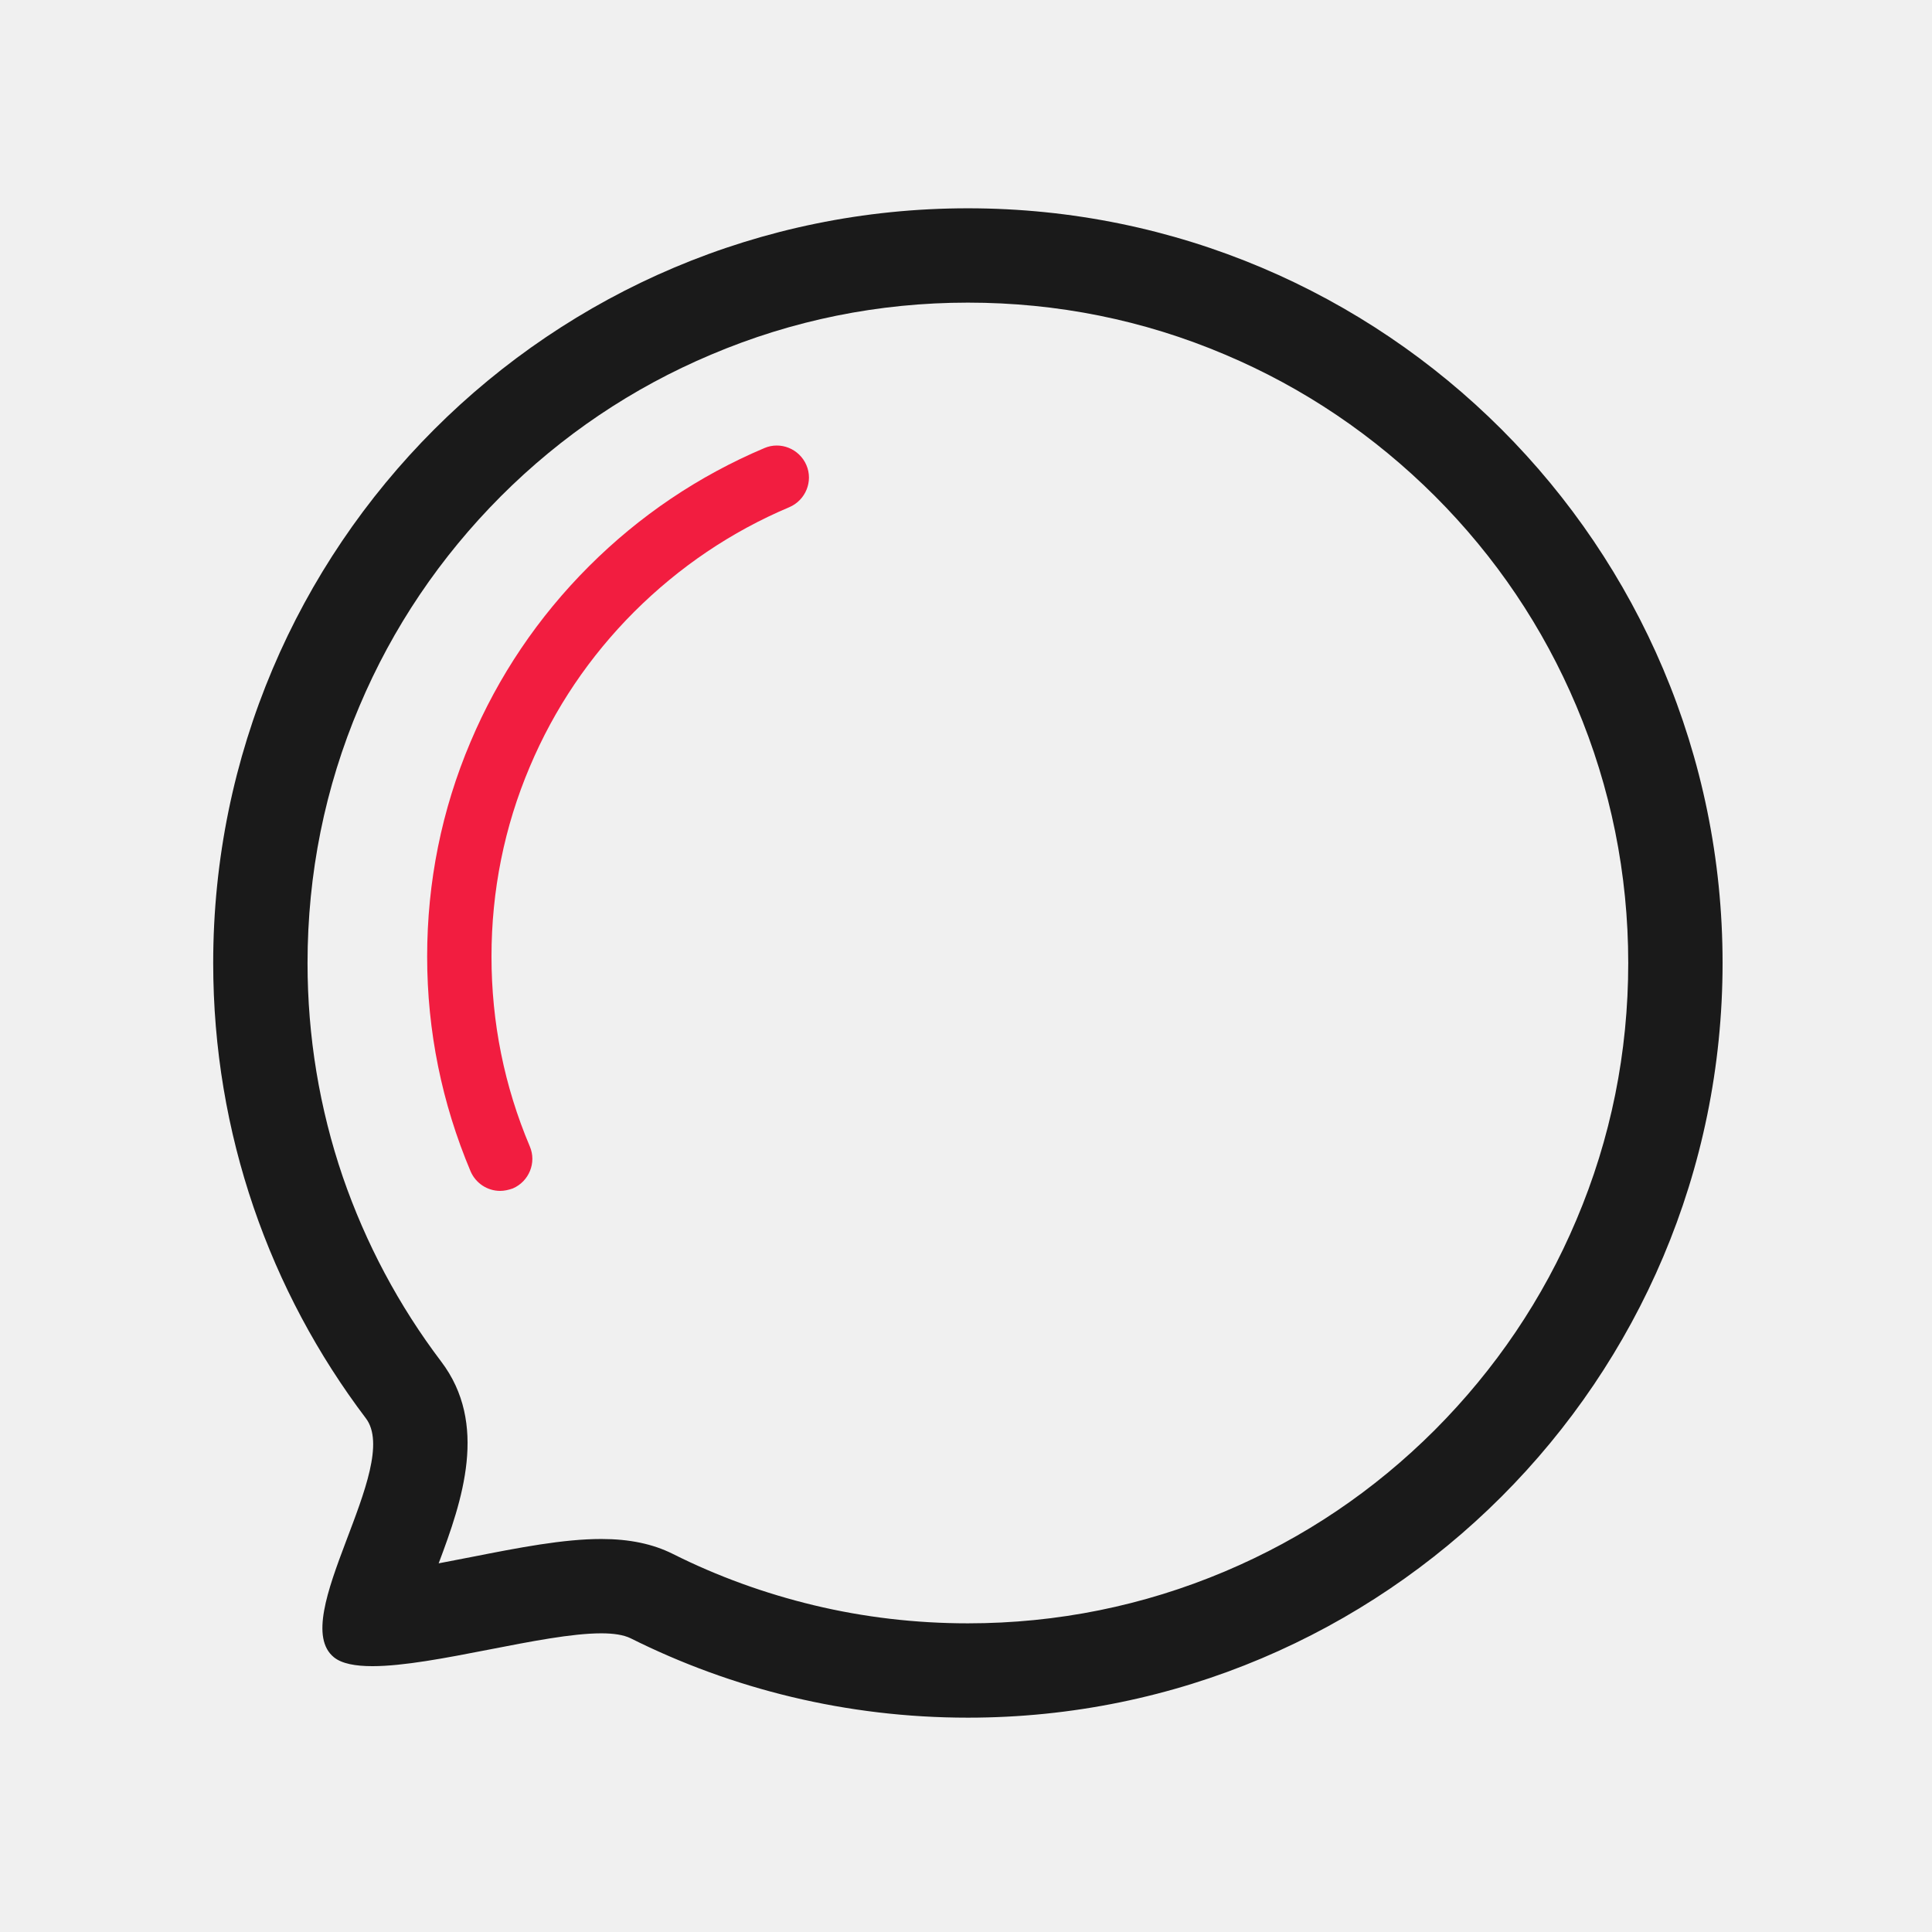
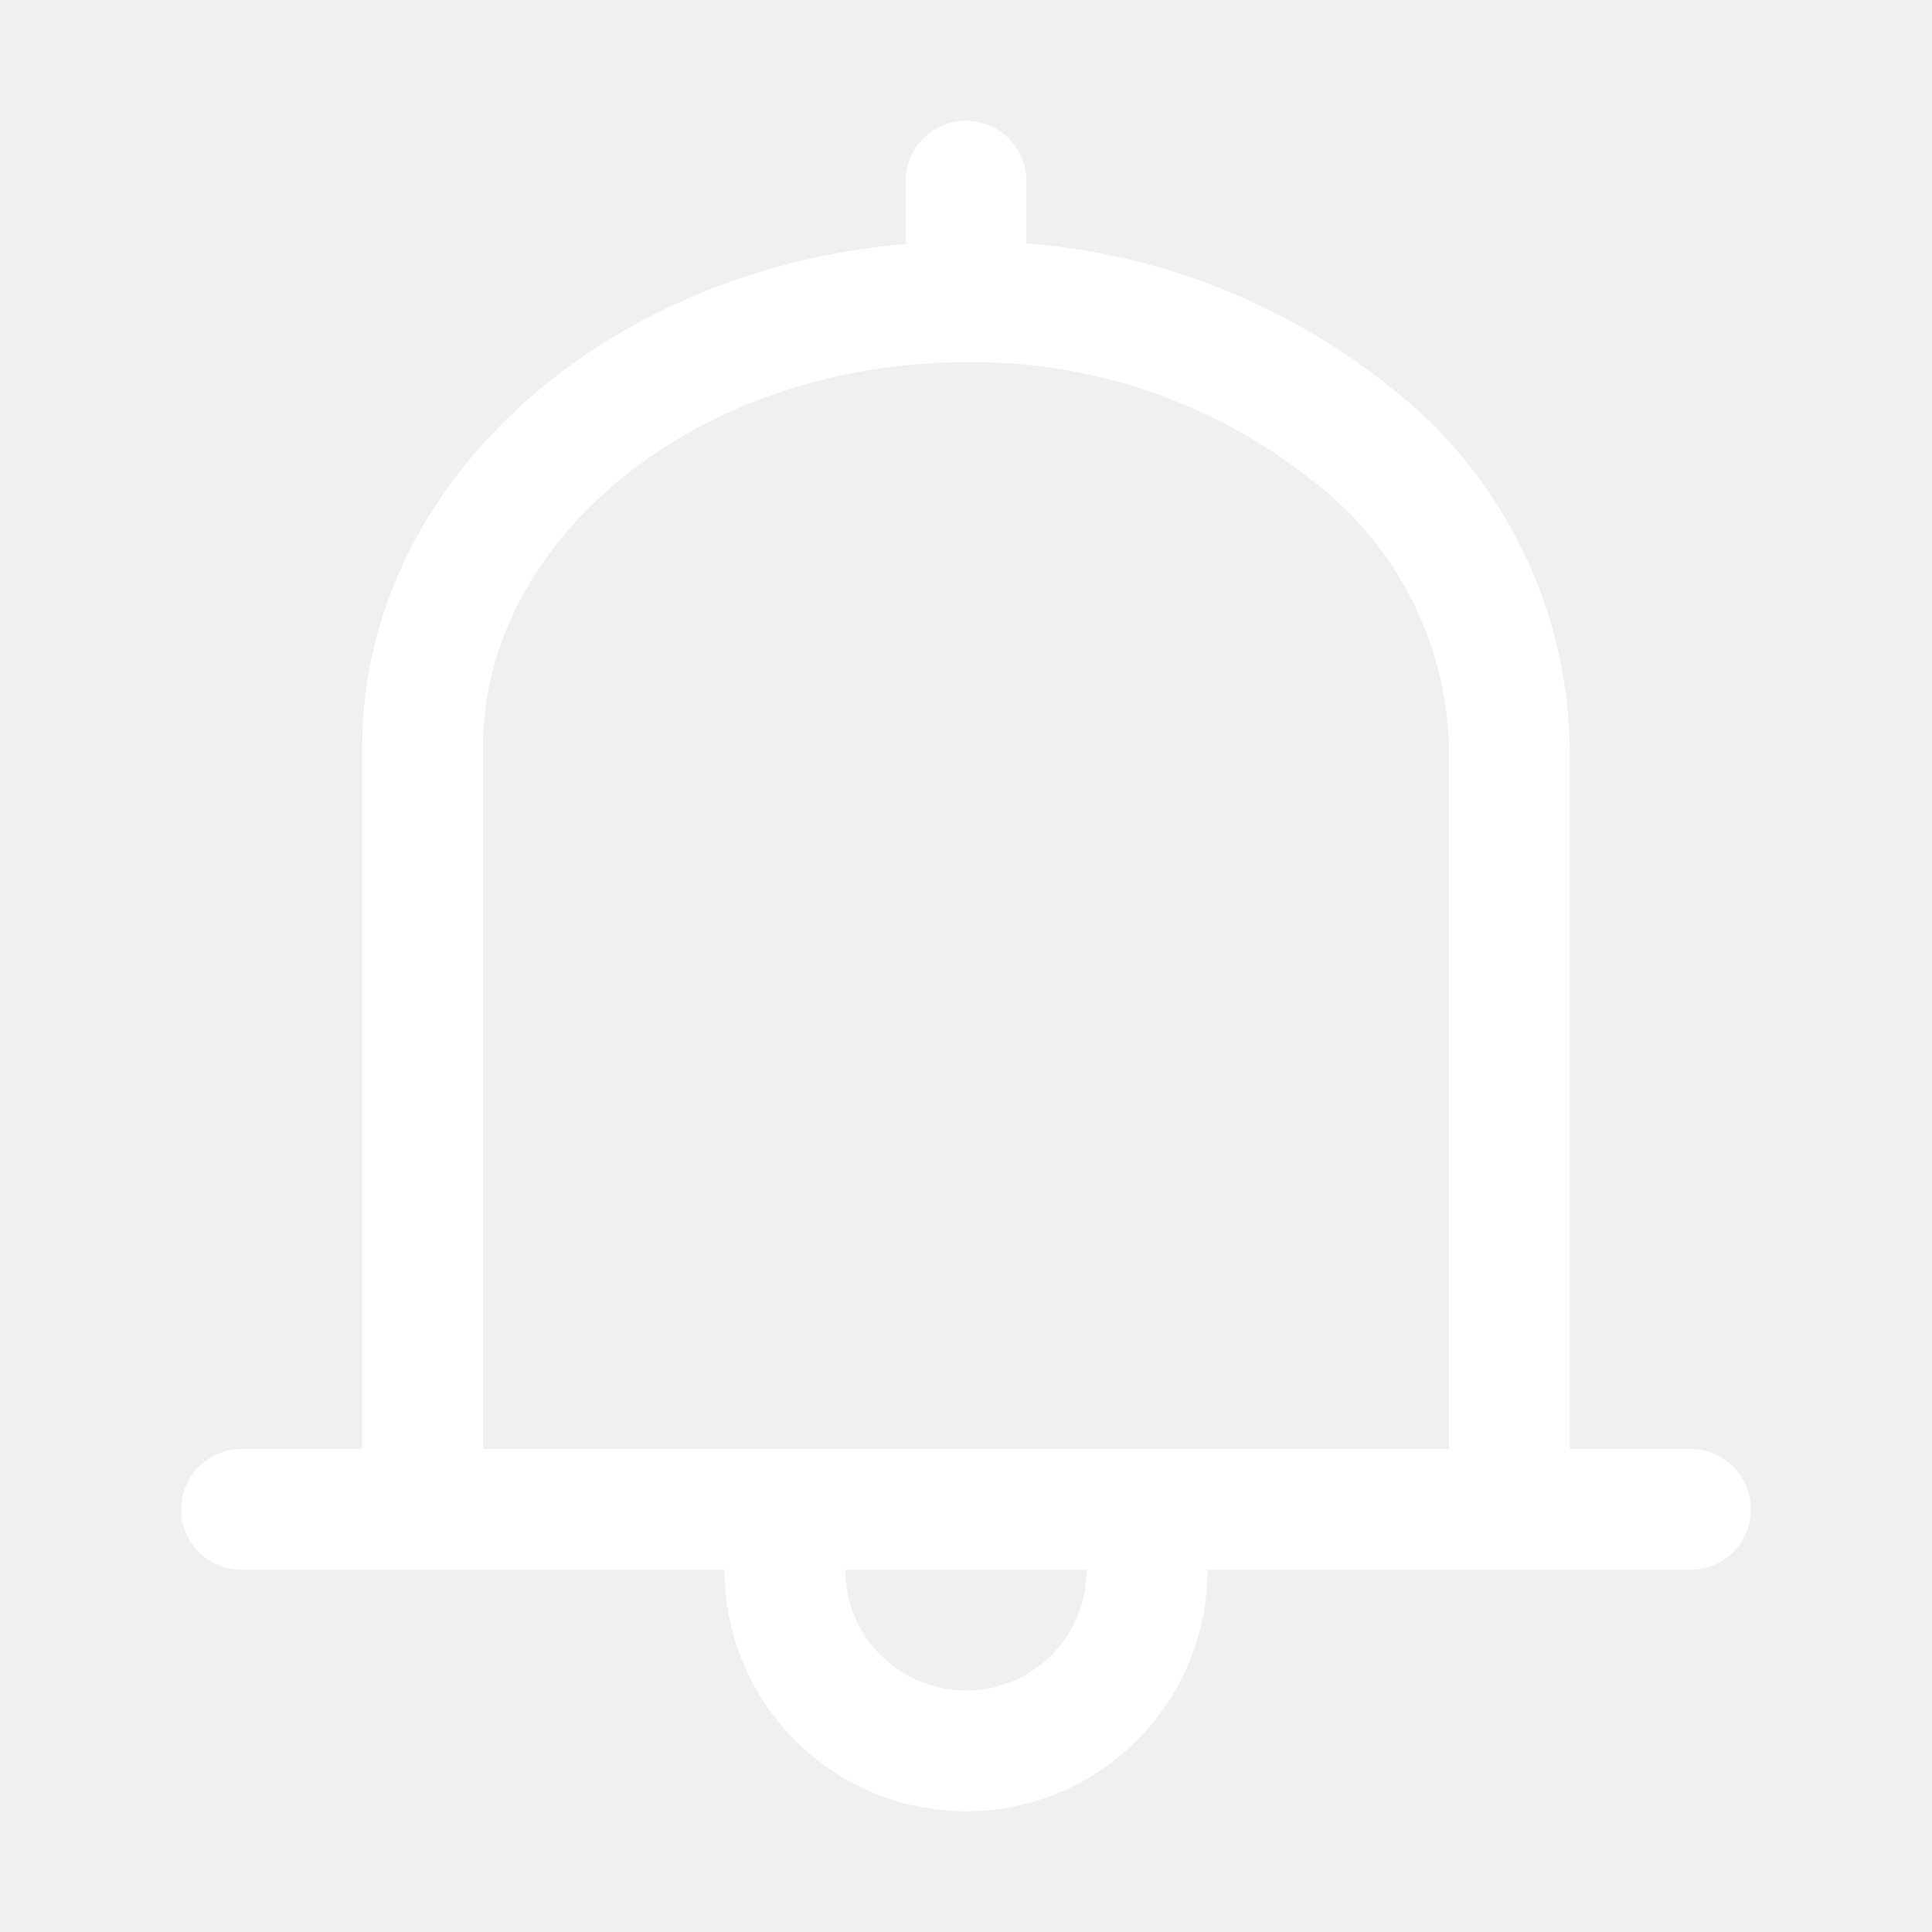
- <svg xmlns="http://www.w3.org/2000/svg" class="icon" width="20px" height="20.00px" viewBox="0 0 1024 1024" version="1.1">
-   <path d="M513 160.4c47.3 0 93.1 9.2 136.2 27.5 41.7 17.6 79.1 42.9 111.3 75 32.2 32.2 57.4 69.6 75 111.3 18.2 43.1 27.5 89 27.5 136.2 0 47.3-9.2 93.1-27.5 136.2-17.6 41.7-42.9 79.1-75 111.3-32.2 32.2-69.6 57.4-111.3 75-43.1 18.2-88.9 27.5-136.2 27.5-27.6 0-55.1-3.2-81.7-9.6-25.8-6.2-51-15.3-74.7-27.2-10.6-5.3-23-7.9-37.9-7.9-20.1 0-43.7 4.6-68.6 9.5-5.8 1.1-11.7 2.3-17.6 3.4 12.6-33.4 26.4-73.9 1.3-107-22.5-29.7-40-62.7-52.1-97.8-12.4-36.3-18.7-74.5-18.7-113.3 0-47.3 9.2-93.1 27.5-136.2 17.6-41.7 42.9-79.1 75-111.3 32.2-32.2 69.6-57.4 111.3-75 43.1-18.3 88.9-27.6 136.2-27.6m0-50c-220.9 0-400 179.1-400 400 0 90.6 30.1 174.2 80.9 241.3 19.5 25.7-42 106.4-16.9 126.7 4.2 3.4 11.4 4.7 20.4 4.7 32.8 0 90.3-17.4 121.3-17.4 6.5 0 11.8 0.8 15.5 2.6 53.8 26.9 114.5 42.1 178.8 42.1 220.9 0 400-179.1 400-400s-179.1-400-400-400z" fill="#1A1A1A" />
-   <path d="M265.1 631.2c-6.6 0-12.9-3.9-15.7-10.4-15.2-36.1-23-74.3-23-113.8s7.7-77.8 23-113.8c14.7-34.8 35.8-66.1 62.7-93 26.9-26.9 58.1-47.9 93-62.7 8.6-3.7 18.6 0.4 22.3 9 3.7 8.6-0.4 18.6-9 22.3-30.8 13-58.4 31.7-82.2 55.4-23.7 23.7-42.4 51.4-55.4 82.2-13.5 31.8-20.3 65.7-20.3 100.6 0 34.9 6.8 68.7 20.3 100.6 3.7 8.6-0.4 18.6-9 22.3-2.3 0.8-4.5 1.3-6.7 1.3z" fill="#F21D40" />
+ <svg xmlns="http://www.w3.org/2000/svg" class="icon" width="24px" height="24.00px" viewBox="0 0 1024 1024" version="1.1">
+   <path fill="#ffffff" d="M128 832a32 32 0 0 1 0-64h768a32 32 0 0 1 0 64zM480 96a32 32 0 0 1 64 0v64a32 32 0 0 1-64 0zM572.48 811.52A32 32 0 0 1 632 788.48a116.8 116.8 0 0 1 8 43.52 128 128 0 0 1-256 0 116.8 116.8 0 0 1 8-43.52 32 32 0 0 1 59.52 23.04A59.84 59.84 0 0 0 448 832a64 64 0 0 0 128 0 59.84 59.84 0 0 0-3.52-20.48zM256 800h-64V395.84C192 246.72 337.28 128 512 128a352 352 0 0 1 224 76.48 247.04 247.04 0 0 1 96 192V800h-64V395.84a183.36 183.36 0 0 0-73.28-141.76A288 288 0 0 0 512 192c-142.08 0-256 93.44-256 203.84z" />
</svg>
